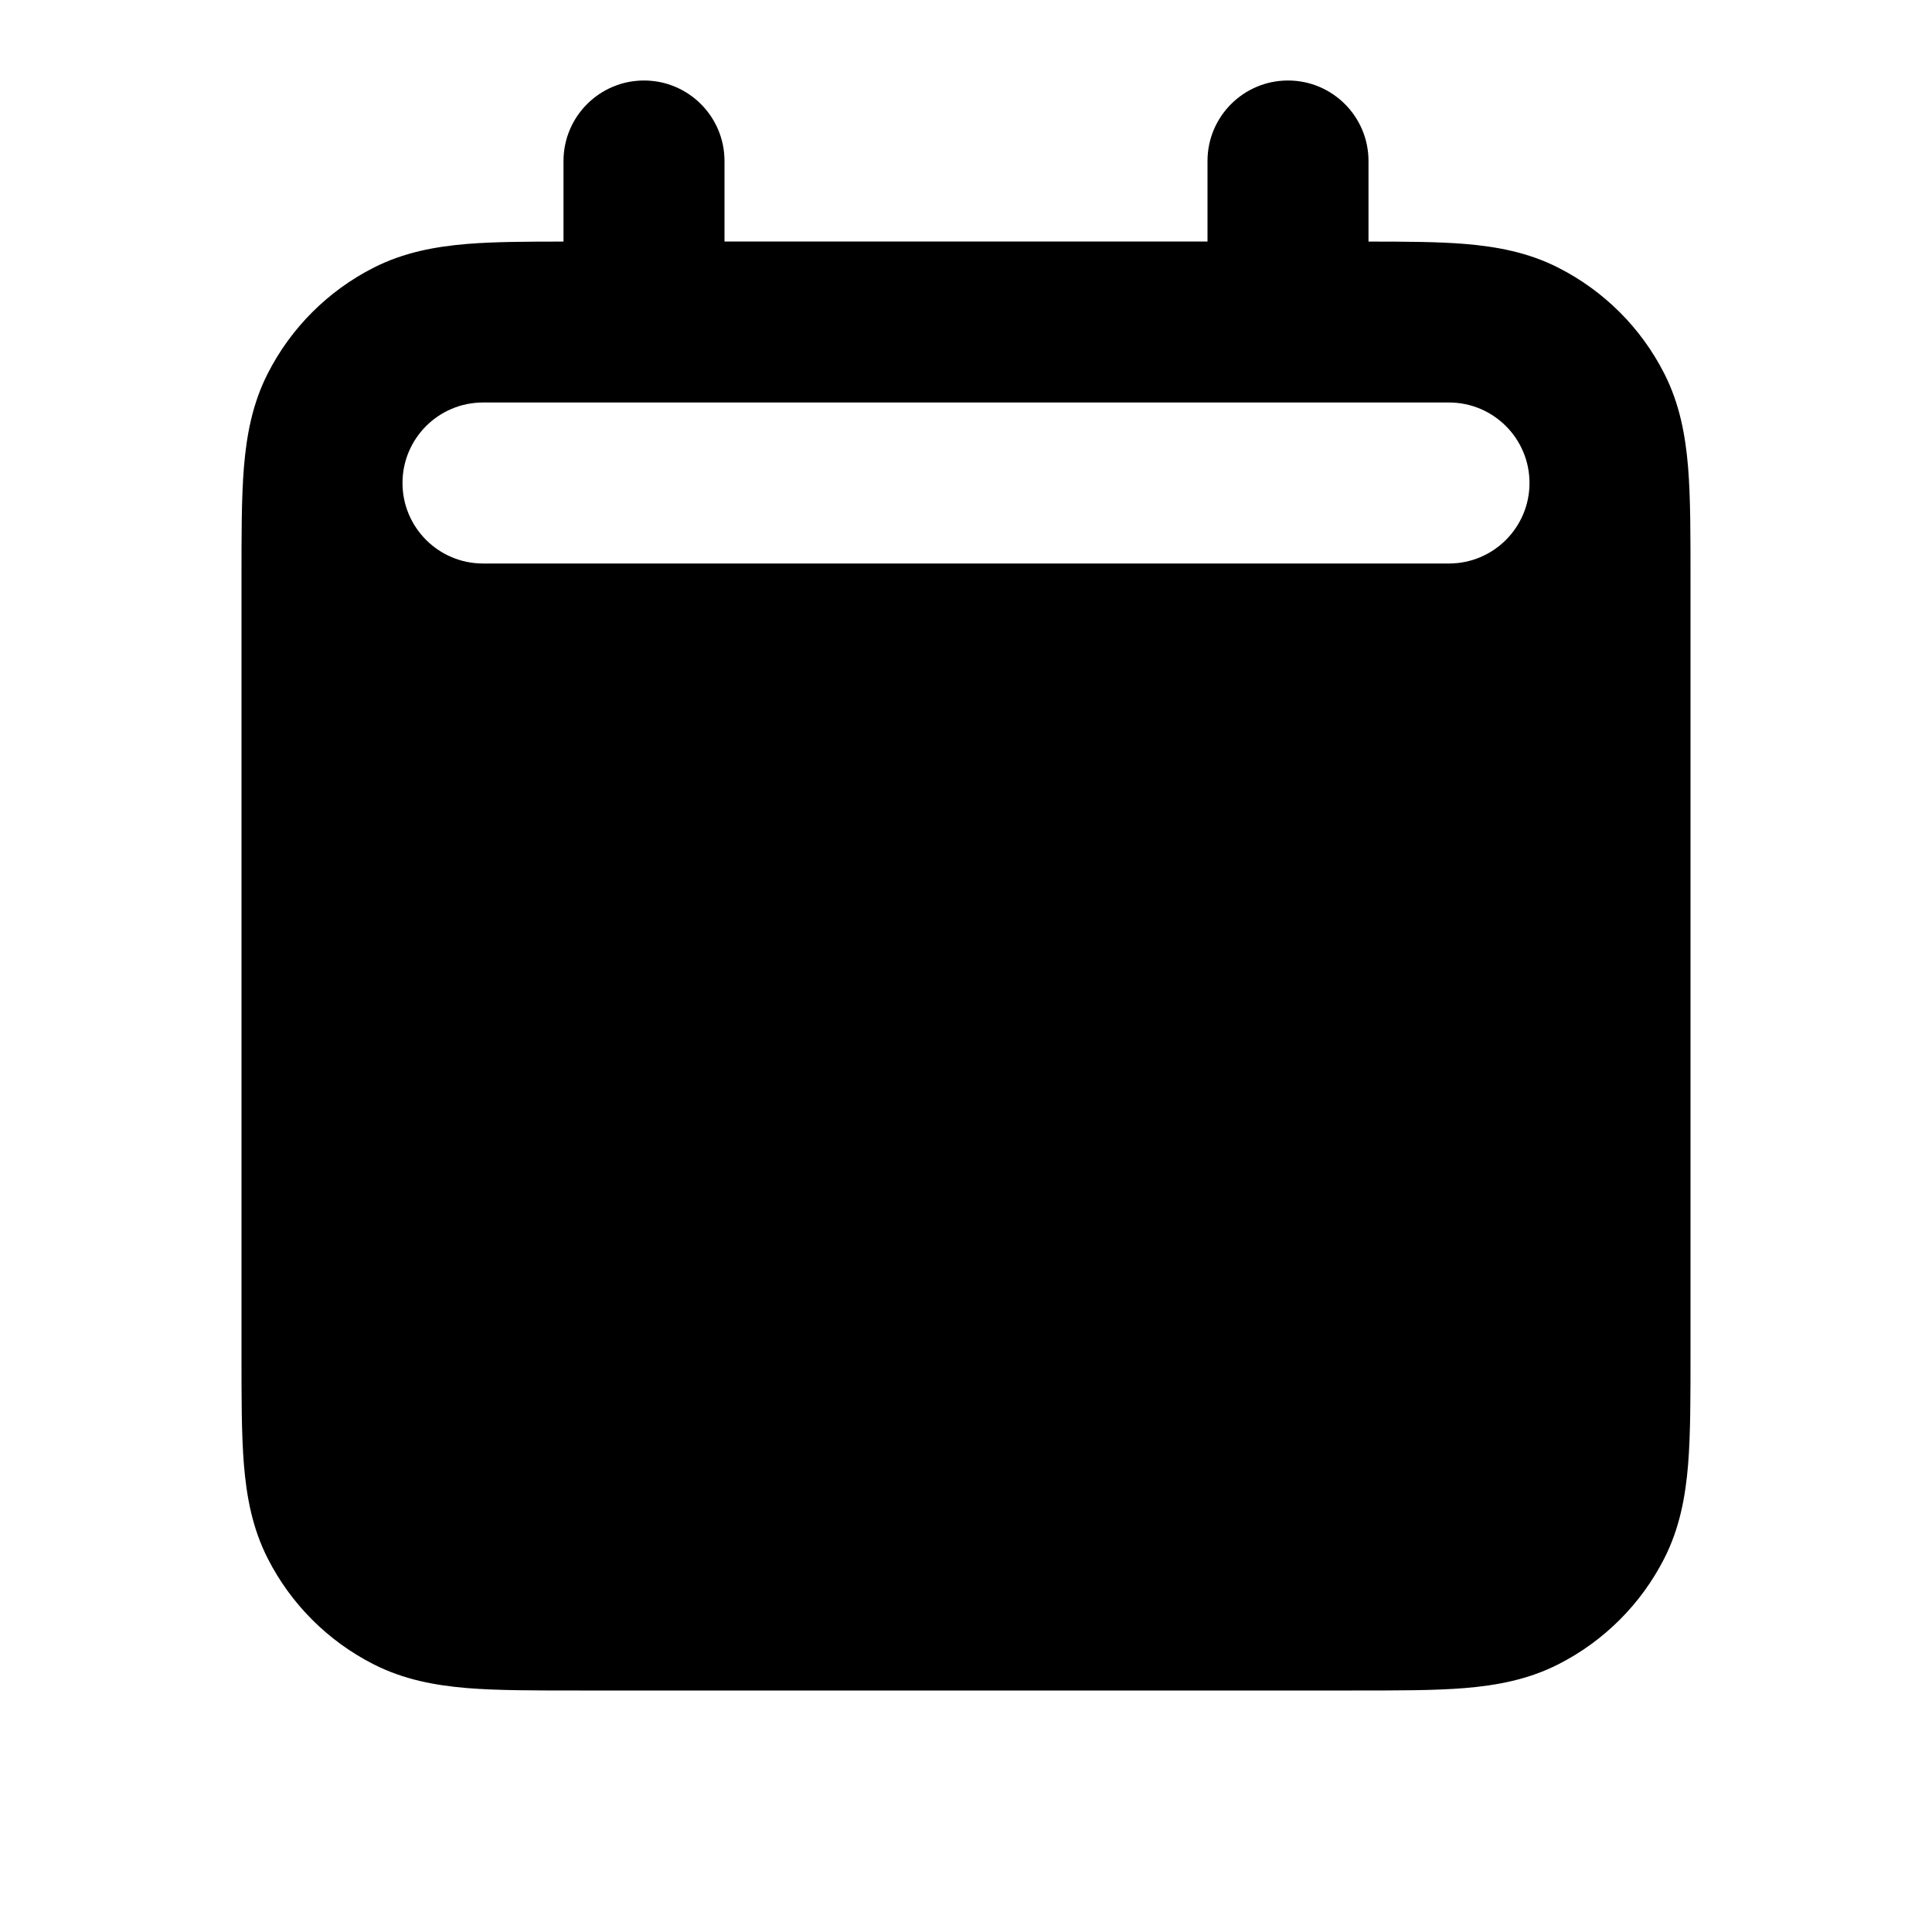
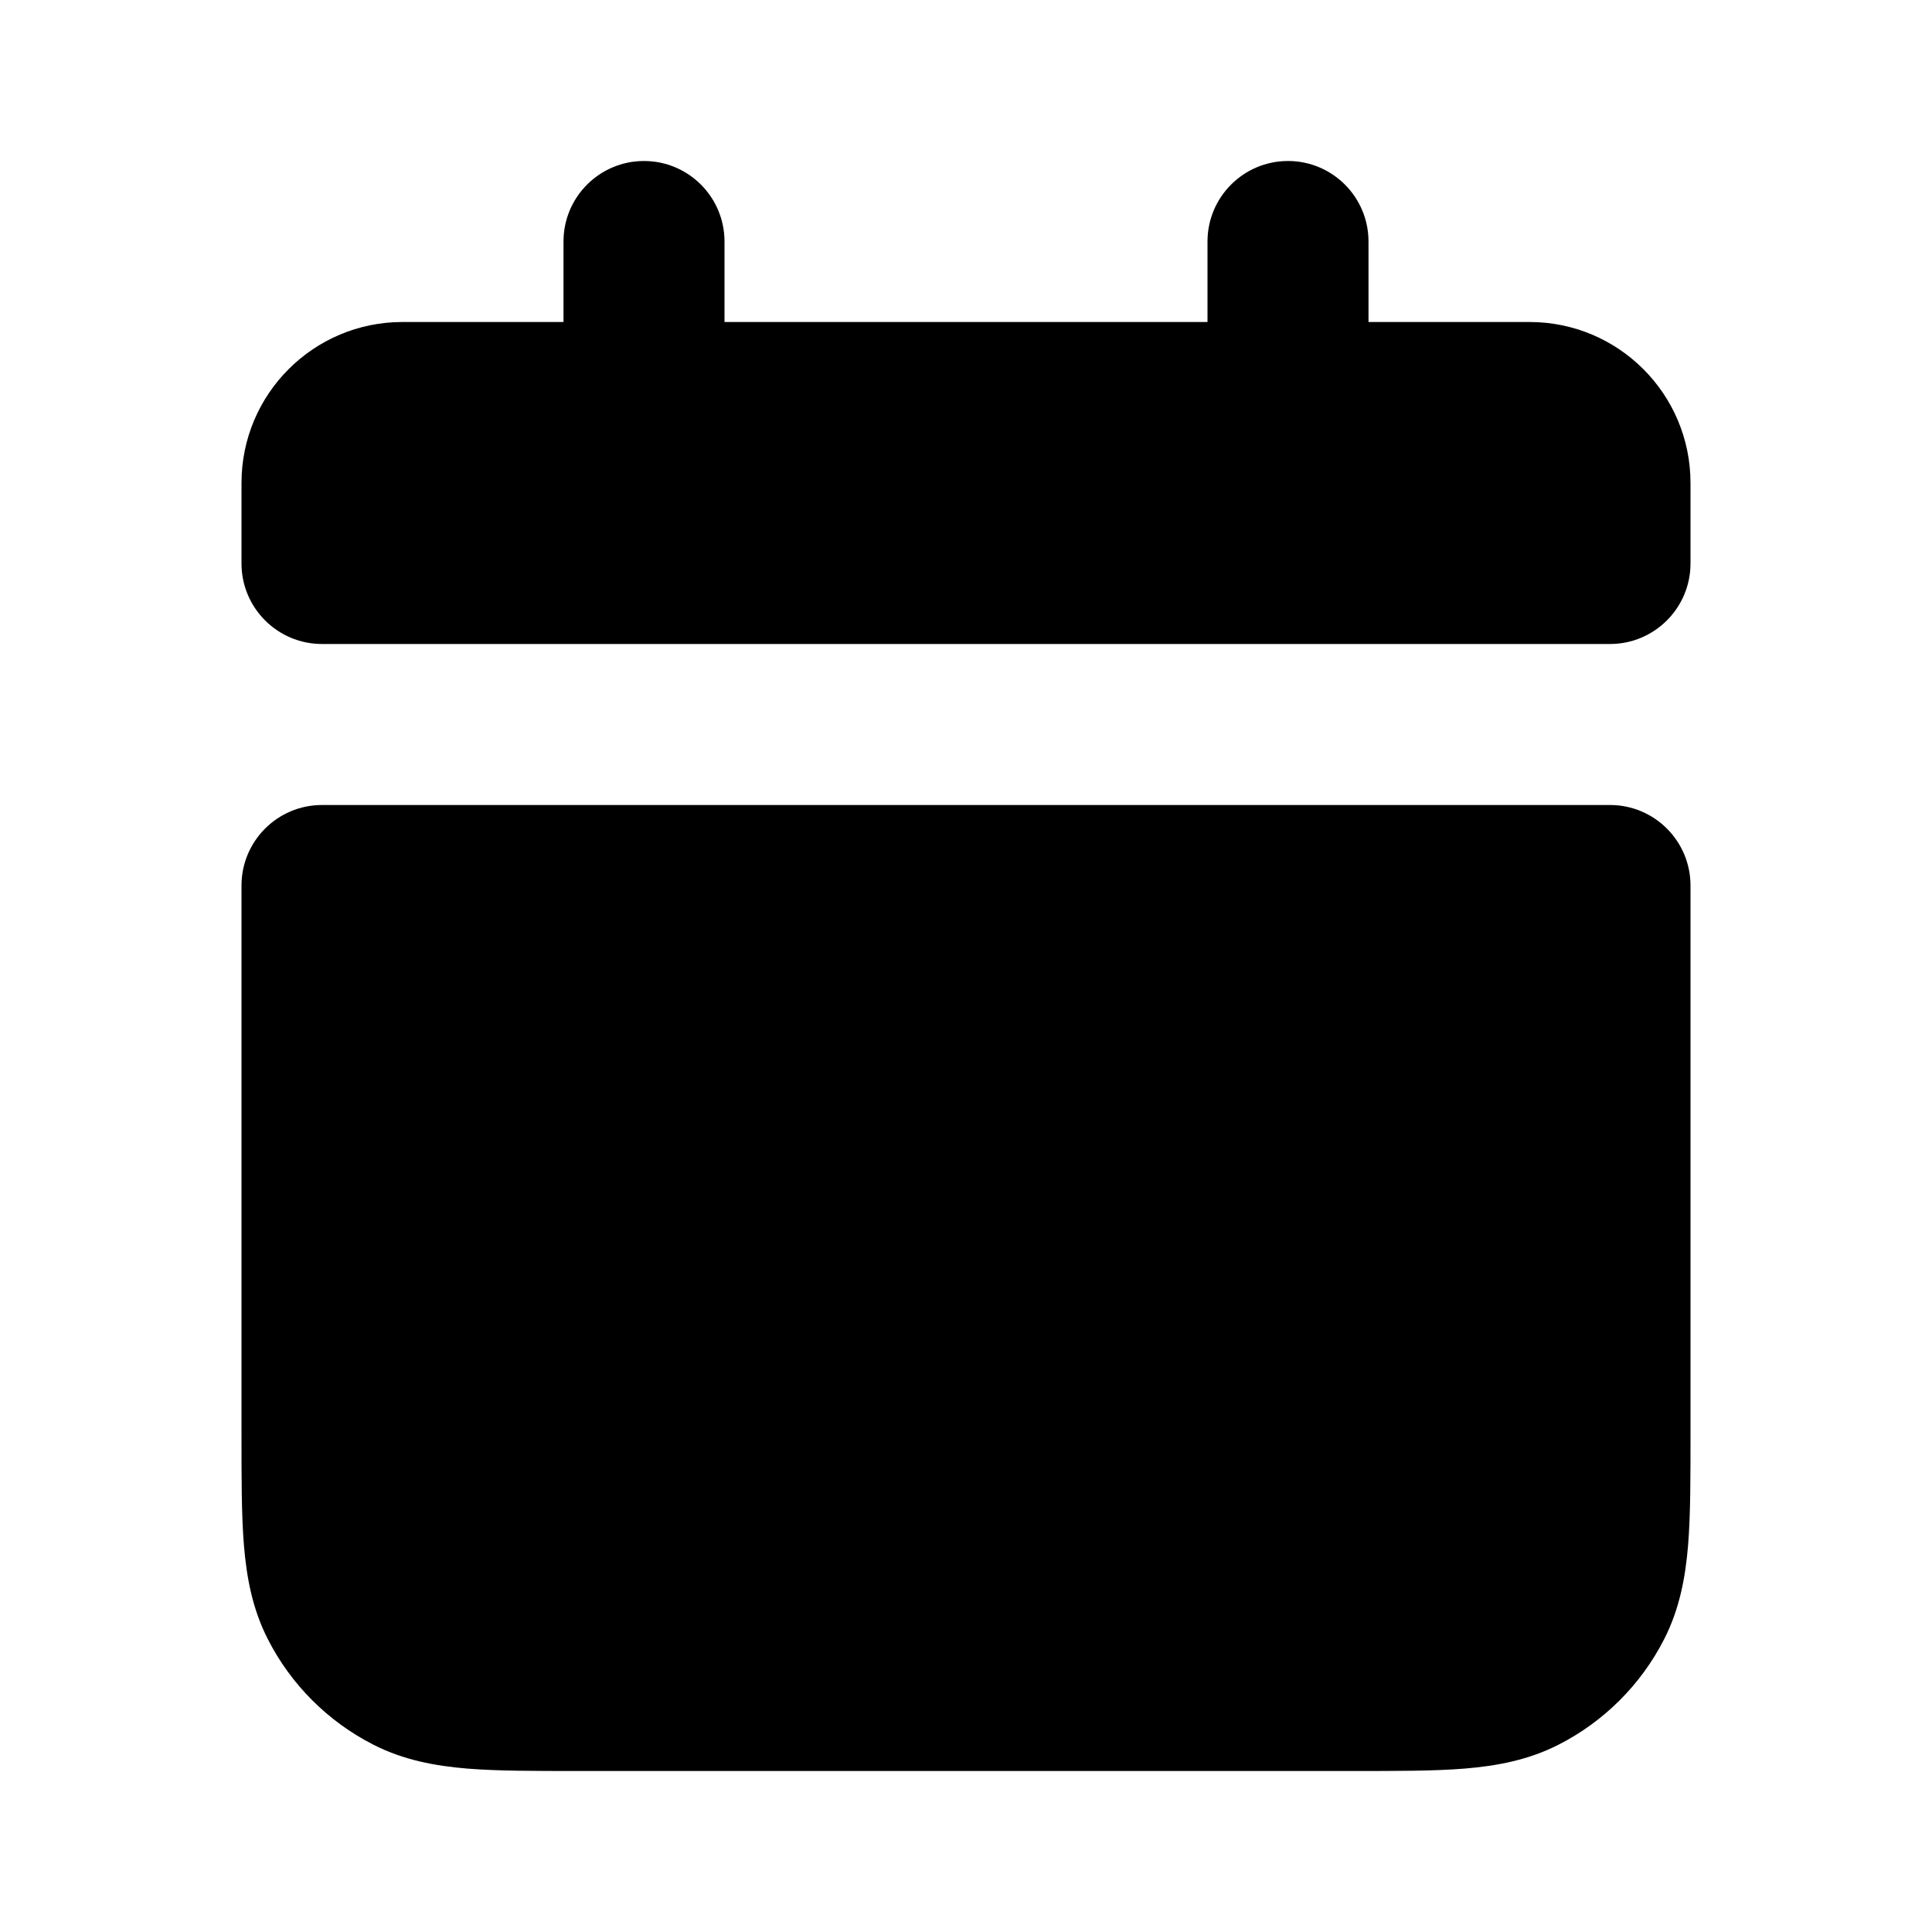
<svg xmlns="http://www.w3.org/2000/svg" width="24" height="24" viewBox="0 0 24 24" fill="none">
-   <path d="M16 1C16.552 1 17 1.448 17 2V3.001C17.459 3.001 17.86 3.003 18.195 3.03C18.59 3.063 18.983 3.134 19.361 3.327C19.925 3.614 20.385 4.072 20.673 4.638C20.866 5.016 20.937 5.409 20.97 5.804C21.001 6.187 21 6.655 21 7.197V16.804C21 17.346 21.001 17.813 20.97 18.196C20.937 18.591 20.866 18.984 20.673 19.362C20.385 19.927 19.925 20.386 19.361 20.673C18.983 20.866 18.59 20.937 18.195 20.97C17.812 21.001 17.345 21 16.803 21H7.197C6.655 21 6.187 21.001 5.804 20.97C5.409 20.937 5.016 20.866 4.638 20.673C4.073 20.385 3.614 19.926 3.327 19.362C3.134 18.984 3.063 18.591 3.03 18.195C2.999 17.812 3 17.343 3 16.8V7.2C3 6.657 2.999 6.188 3.03 5.805C3.063 5.409 3.134 5.016 3.327 4.638C3.615 4.073 4.073 3.615 4.638 3.327C5.016 3.134 5.409 3.063 5.805 3.03C6.14 3.003 6.541 3.001 7 3.001V2C7 1.448 7.448 1 8 1C8.552 1 9 1.448 9 2V3H15V2C15 1.448 15.448 1 16 1ZM6 5C5.448 5 5 5.448 5 6C5 6.552 5.448 7 6 7H18C18.552 7 19 6.552 19 6C19 5.448 18.552 5 18 5H6Z" fill="black" />
+   <path d="M21 17.804C21 18.346 21.001 18.813 20.97 19.196C20.937 19.591 20.866 19.984 20.673 20.362C20.385 20.927 19.925 21.386 19.361 21.673C18.983 21.866 18.59 21.937 18.195 21.97C17.812 22.001 17.345 22 16.803 22H7.197C6.655 22 6.187 22.001 5.804 21.97C5.409 21.937 5.016 21.866 4.638 21.673C4.073 21.385 3.614 20.926 3.327 20.362C3.134 19.984 3.063 19.591 3.03 19.195C2.999 18.812 3 18.343 3 17.8V11C3 10.448 3.448 10 4 10H20C20.552 10 21 10.448 21 11V17.804ZM19 4C20.105 4 21 4.895 21 6V7C21 7.552 20.552 8 20 8H4C3.448 8 3 7.552 3 7V6C3 4.895 3.895 4 5 4H7V3C7 2.448 7.448 2 8 2C8.552 2 9 2.448 9 3V4H15V3C15 2.448 15.448 2 16 2C16.552 2 17 2.448 17 3V4H19Z" fill="black" />
</svg>
